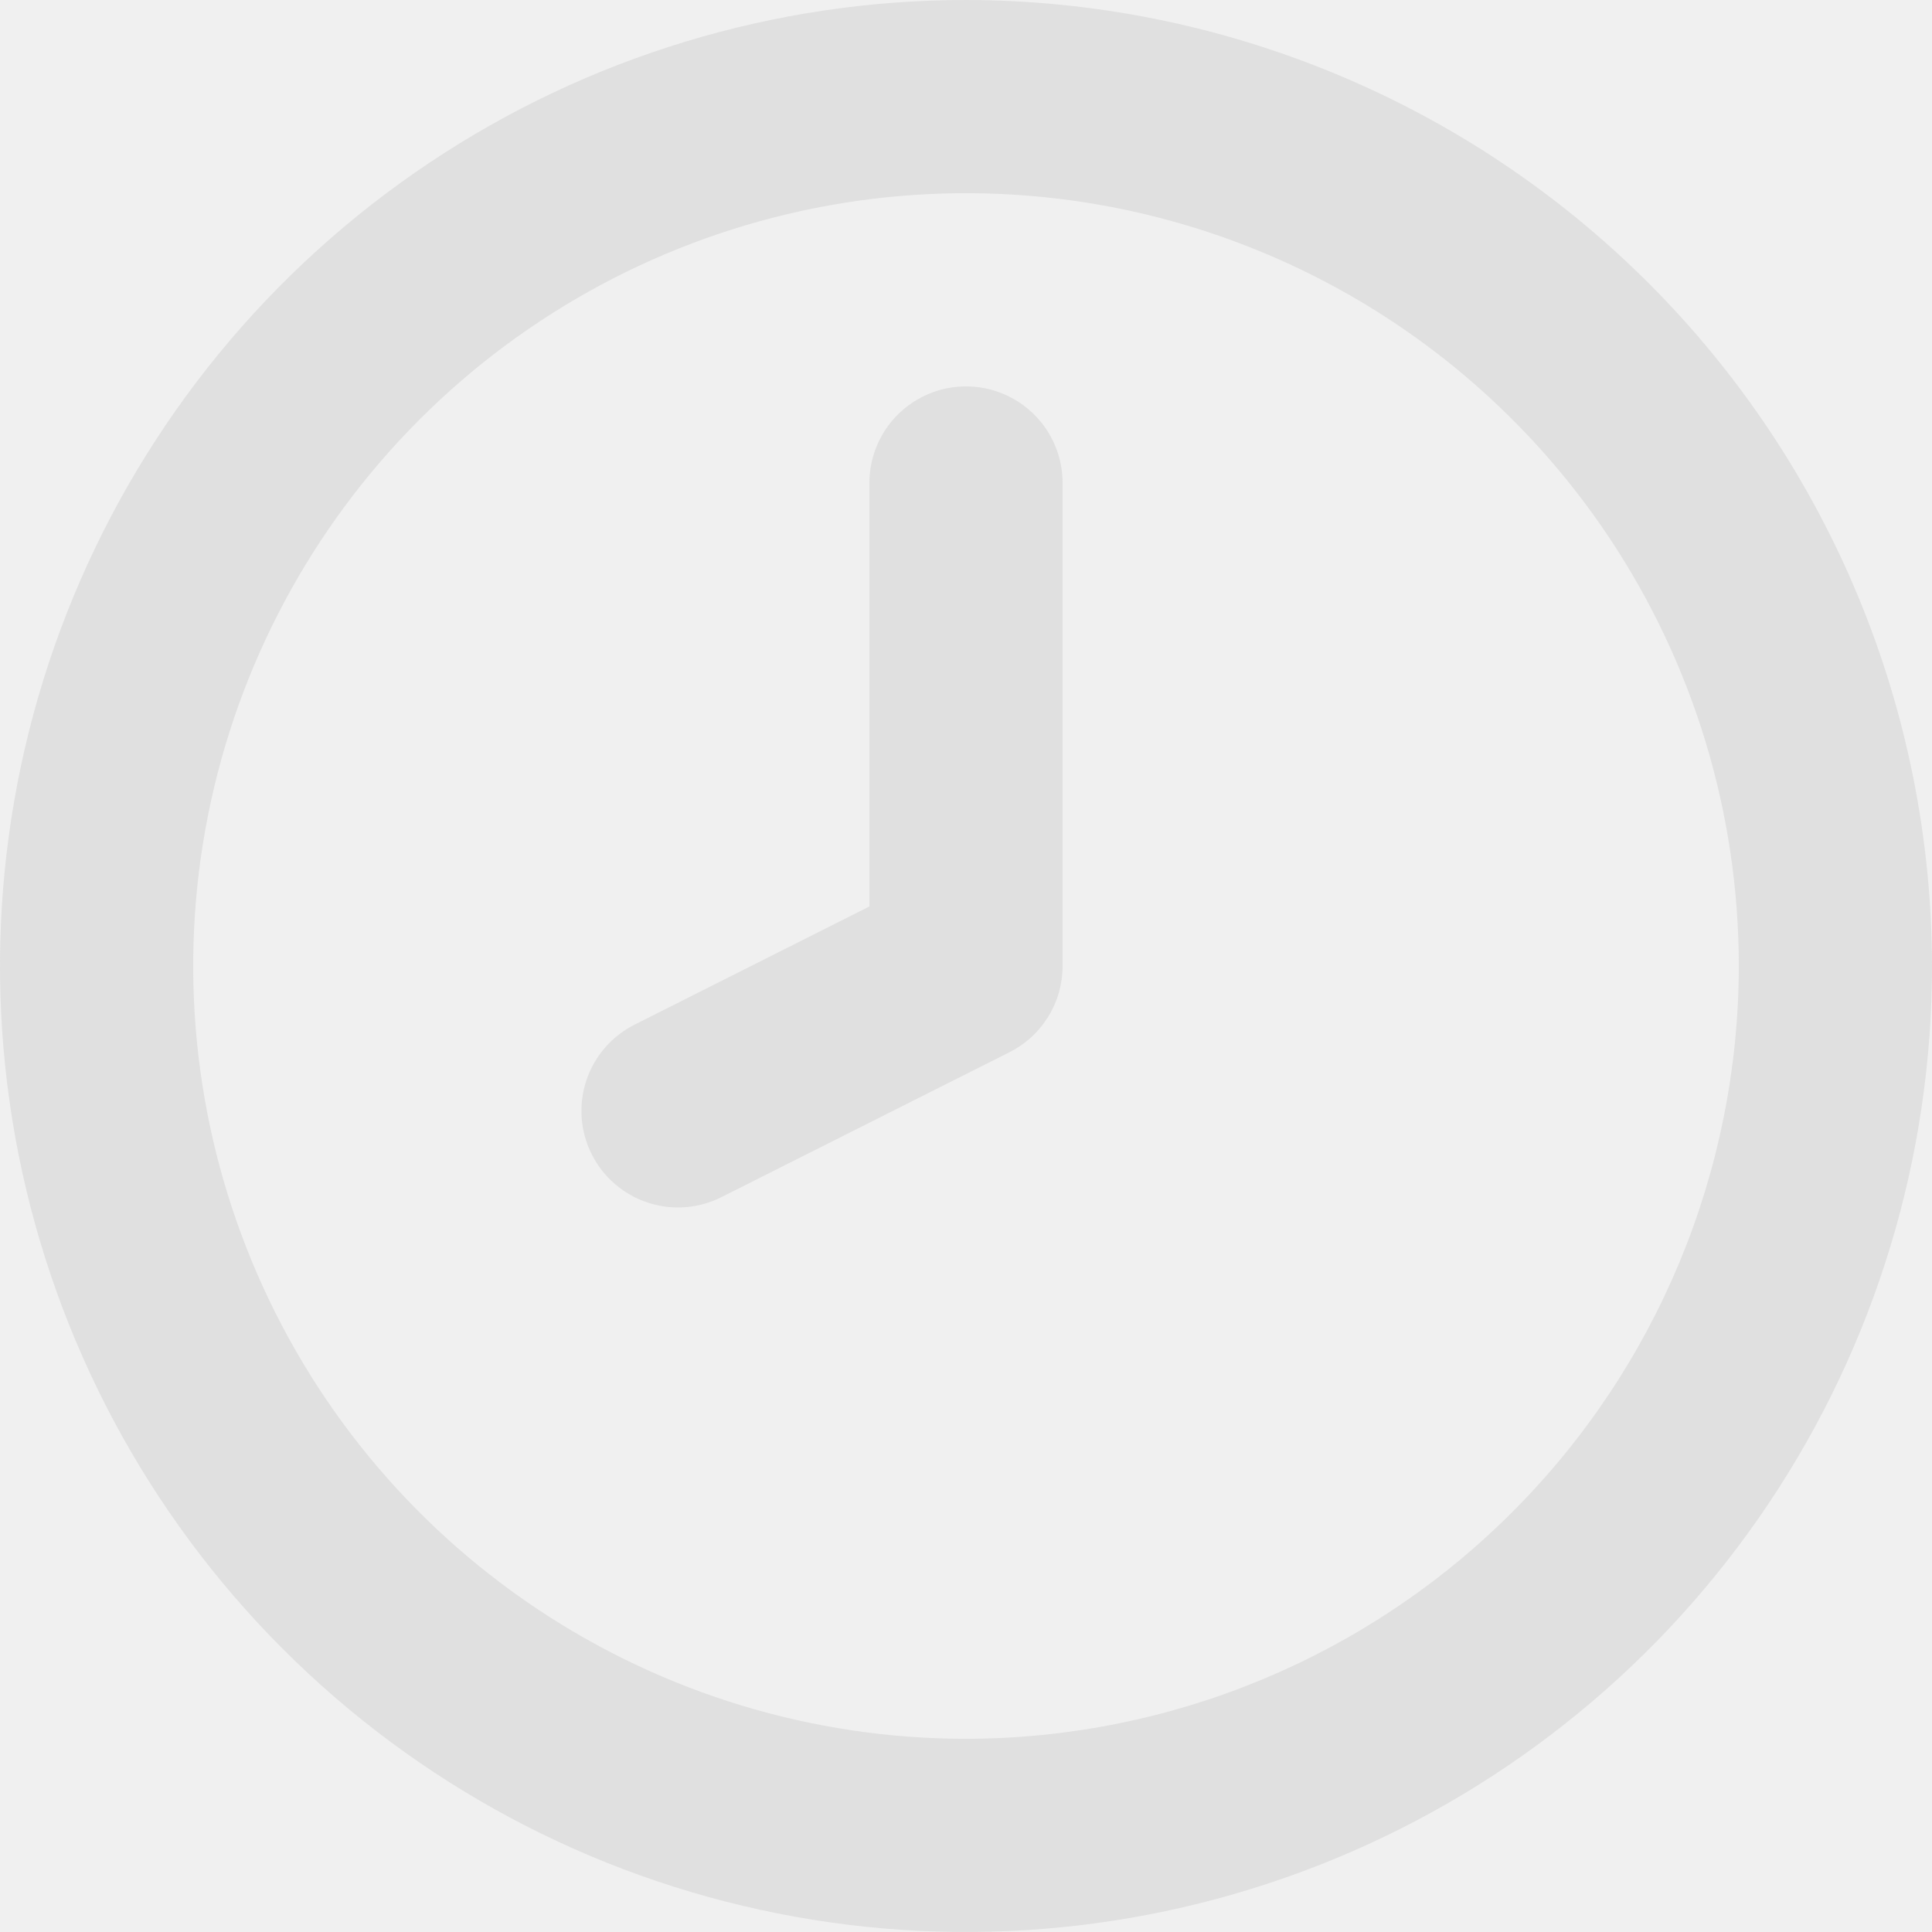
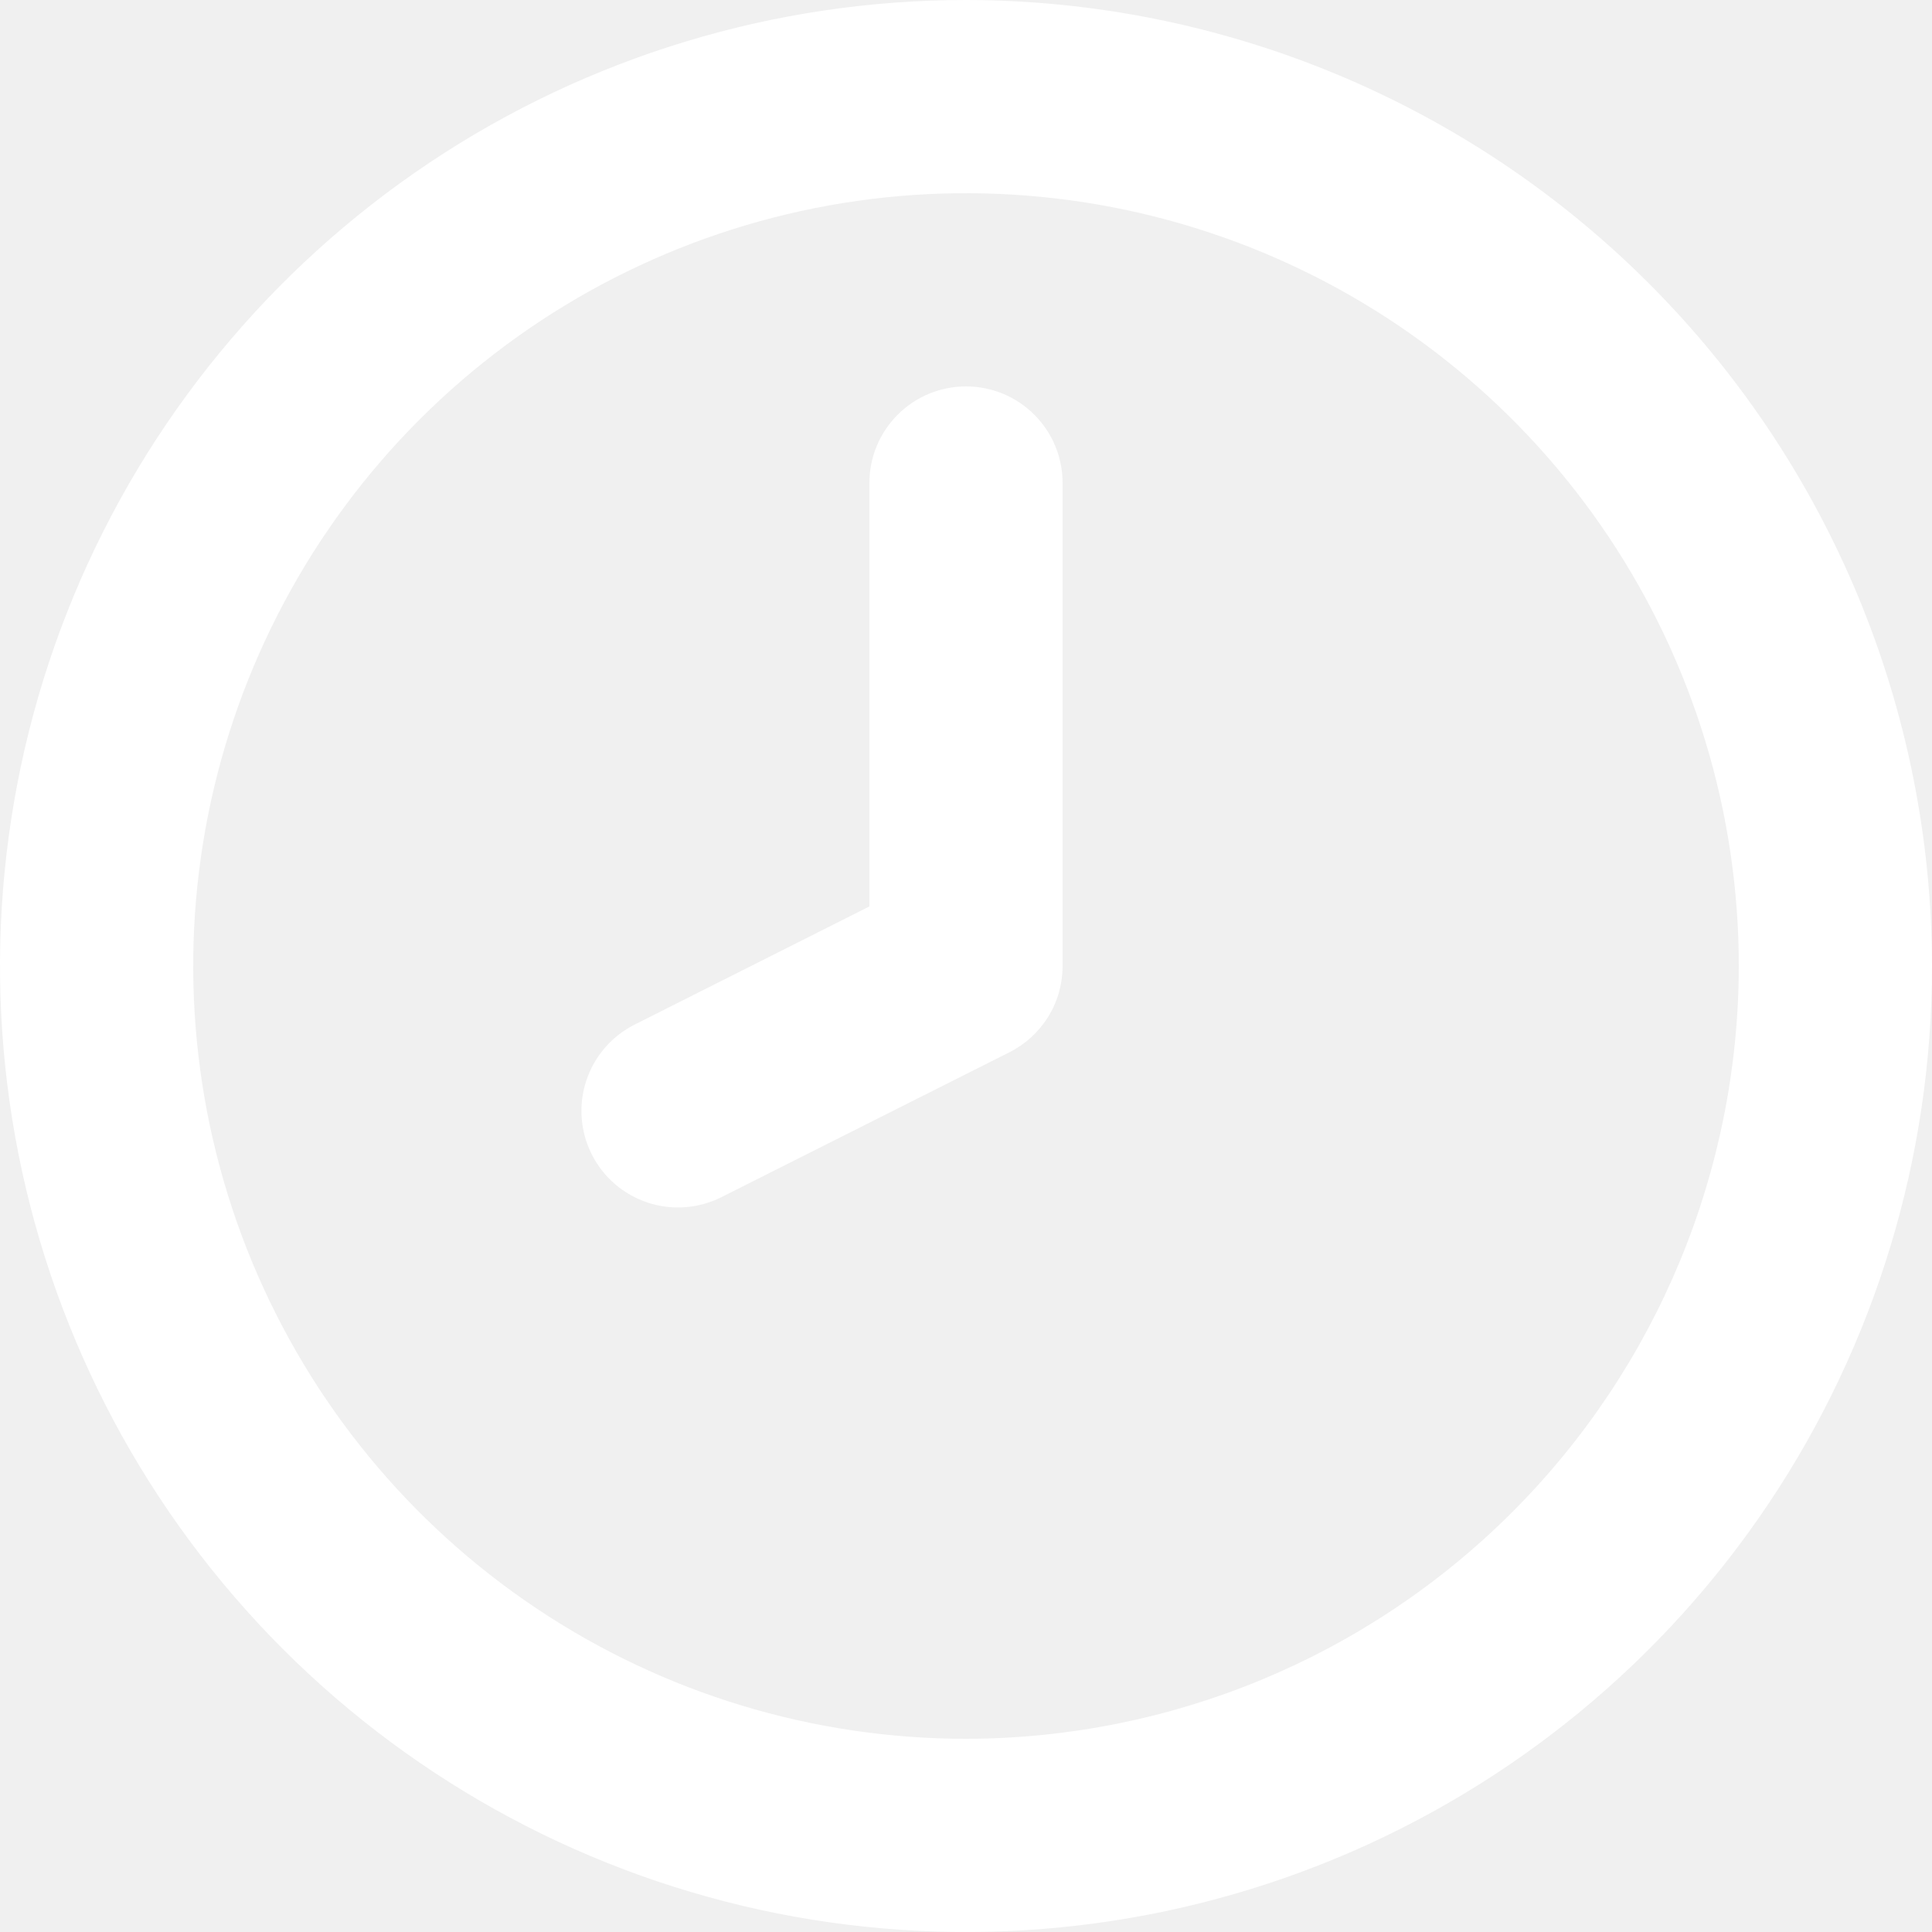
- <svg xmlns="http://www.w3.org/2000/svg" width="60" height="60" viewBox="0 0 60 60" fill="none">
-   <path d="M30 12C29.606 12 29.216 12.077 28.852 12.228C28.488 12.379 28.157 12.6 27.878 12.878C27.6 13.157 27.379 13.488 27.228 13.852C27.077 14.216 27 14.606 27 15V28.151L19.708 31.821C19.356 31.998 19.043 32.242 18.785 32.54C18.528 32.839 18.332 33.184 18.208 33.558C18.085 33.932 18.036 34.327 18.065 34.72C18.093 35.112 18.2 35.496 18.377 35.848C18.553 36.2 18.798 36.513 19.096 36.77C19.394 37.028 19.74 37.224 20.114 37.347C20.488 37.471 20.883 37.52 21.275 37.491C21.668 37.462 22.052 37.356 22.403 37.179L31.348 32.679C31.845 32.43 32.262 32.047 32.554 31.574C32.846 31.101 33 30.556 33 30V15C33 14.606 32.923 14.216 32.772 13.852C32.621 13.488 32.4 13.157 32.122 12.878C31.843 12.6 31.512 12.379 31.148 12.228C30.784 12.077 30.394 12 30 12ZM30 0C24.067 0 18.266 1.759 13.333 5.056C8.399 8.352 4.554 13.038 2.284 18.52C0.013 24.001 -0.581 30.033 0.576 35.853C1.734 41.672 4.591 47.018 8.787 51.213C12.982 55.409 18.328 58.266 24.147 59.423C29.967 60.581 35.999 59.987 41.48 57.716C46.962 55.446 51.648 51.601 54.944 46.667C58.24 41.734 60 35.933 60 30C59.991 22.046 56.827 14.421 51.203 8.797C45.579 3.173 37.954 0.009 30 0ZM30 54C25.253 54 20.613 52.592 16.666 49.955C12.72 47.318 9.643 43.57 7.827 39.184C6.01 34.799 5.535 29.973 6.461 25.318C7.387 20.662 9.673 16.386 13.029 13.029C16.386 9.673 20.662 7.387 25.318 6.461C29.973 5.535 34.799 6.01 39.184 7.827C43.57 9.643 47.318 12.72 49.955 16.666C52.592 20.613 54 25.253 54 30C53.993 36.363 51.462 42.463 46.962 46.962C42.463 51.462 36.363 53.993 30 54Z" fill="#E0E0E0" />
+ <svg xmlns="http://www.w3.org/2000/svg" width="50" height="50" viewBox="0 0 50 50" fill="none">
+   <path d="M25 10C24.672 10 24.347 10.065 24.043 10.19C23.74 10.316 23.464 10.5 23.232 10.732C23 10.964 22.816 11.24 22.69 11.543C22.564 11.847 22.5 12.172 22.5 12.5V23.459L16.423 26.517C16.13 26.665 15.869 26.869 15.654 27.117C15.44 27.366 15.277 27.654 15.174 27.965C15.07 28.277 15.03 28.606 15.054 28.933C15.078 29.261 15.166 29.58 15.314 29.873C15.461 30.166 15.665 30.427 15.913 30.642C16.162 30.856 16.45 31.02 16.762 31.123C17.073 31.226 17.402 31.267 17.73 31.242C18.057 31.218 18.376 31.13 18.669 30.983L26.123 27.233C26.537 27.025 26.885 26.706 27.128 26.312C27.372 25.917 27.5 25.463 27.5 25V12.5C27.5 12.172 27.436 11.847 27.31 11.543C27.184 11.24 27 10.964 26.768 10.732C26.536 10.5 26.26 10.316 25.957 10.19C25.654 10.065 25.328 10 25 10ZM25 0C20.055 0 15.222 1.466 11.111 4.213C7 6.96 3.795 10.865 1.903 15.433C0.011 20.001 -0.484 25.028 0.48 29.877C1.445 34.727 3.826 39.181 7.322 42.678C10.819 46.174 15.273 48.555 20.123 49.52C24.972 50.484 29.999 49.989 34.567 48.097C39.135 46.205 43.04 43.001 45.787 38.889C48.534 34.778 50 29.945 50 25C49.992 18.372 47.356 12.018 42.669 7.331C37.983 2.644 31.628 0.008 25 0ZM25 45C21.044 45 17.178 43.827 13.889 41.629C10.6 39.432 8.036 36.308 6.522 32.654C5.009 28.999 4.613 24.978 5.384 21.098C6.156 17.219 8.061 13.655 10.858 10.858C13.655 8.061 17.219 6.156 21.098 5.384C24.978 4.613 28.999 5.009 32.654 6.522C36.308 8.036 39.432 10.6 41.629 13.889C43.827 17.178 45 21.044 45 25C44.994 30.302 42.885 35.386 39.135 39.135C35.386 42.885 30.302 44.994 25 45Z" fill="white" />
</svg>
